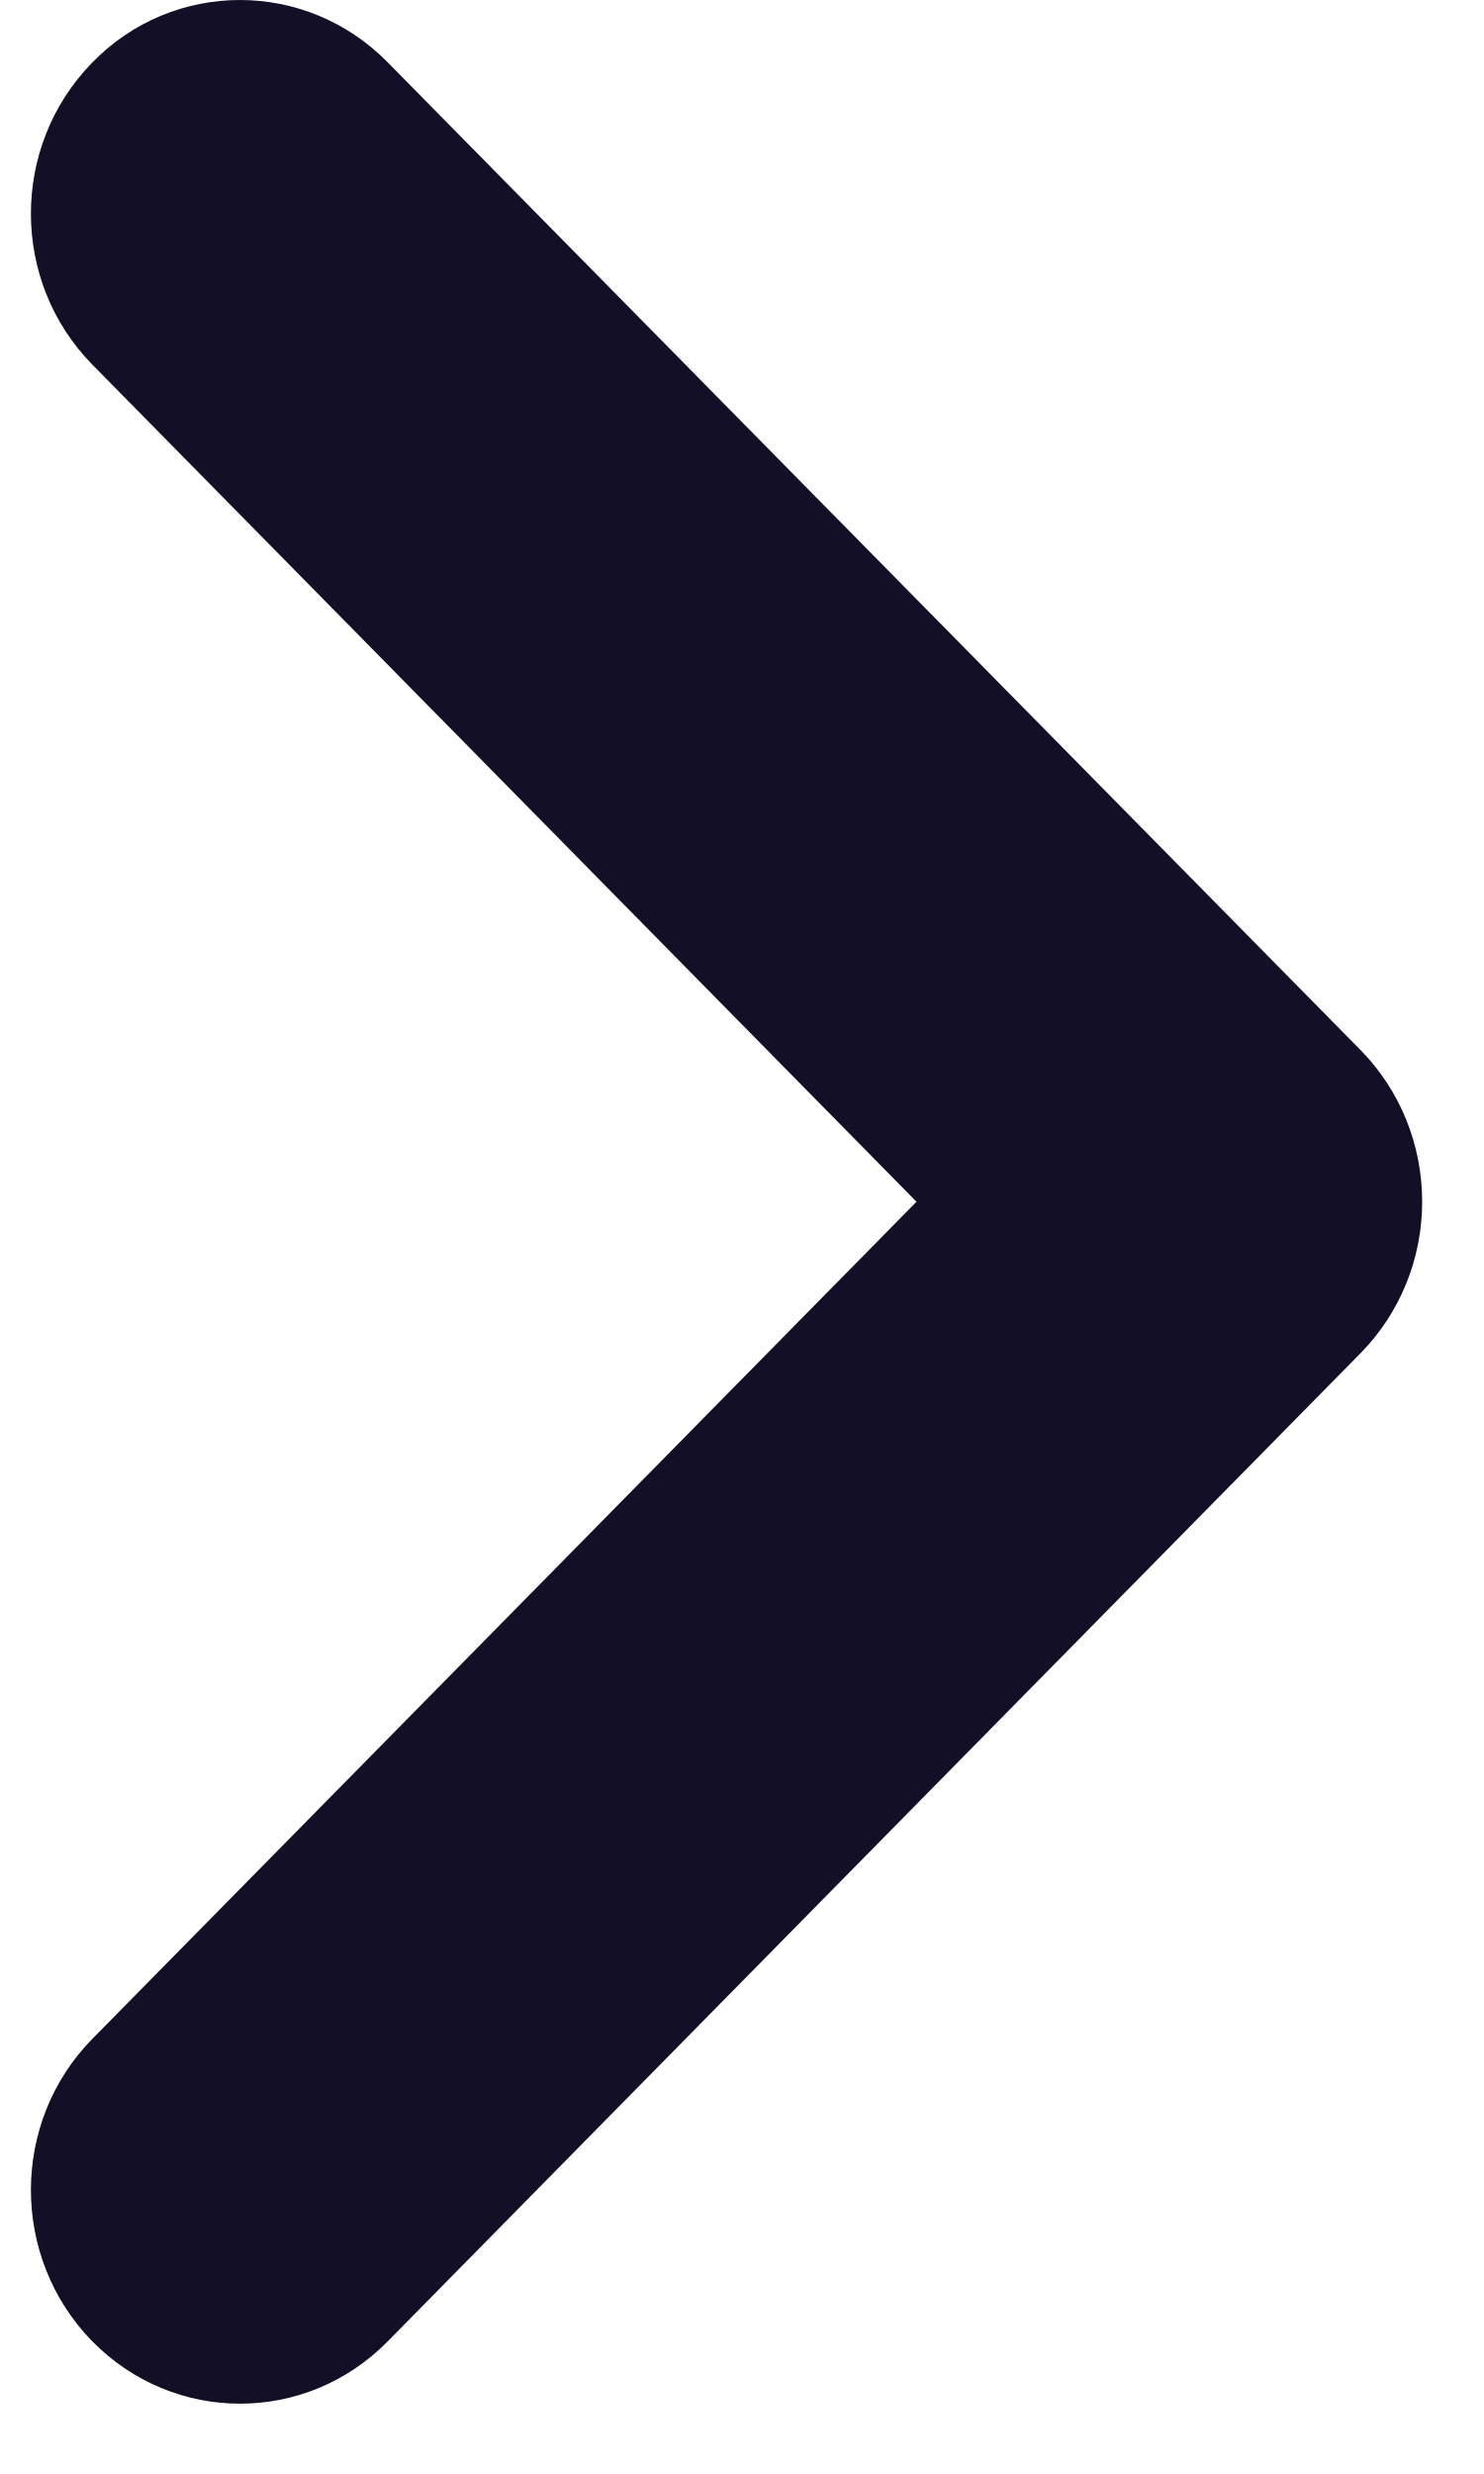
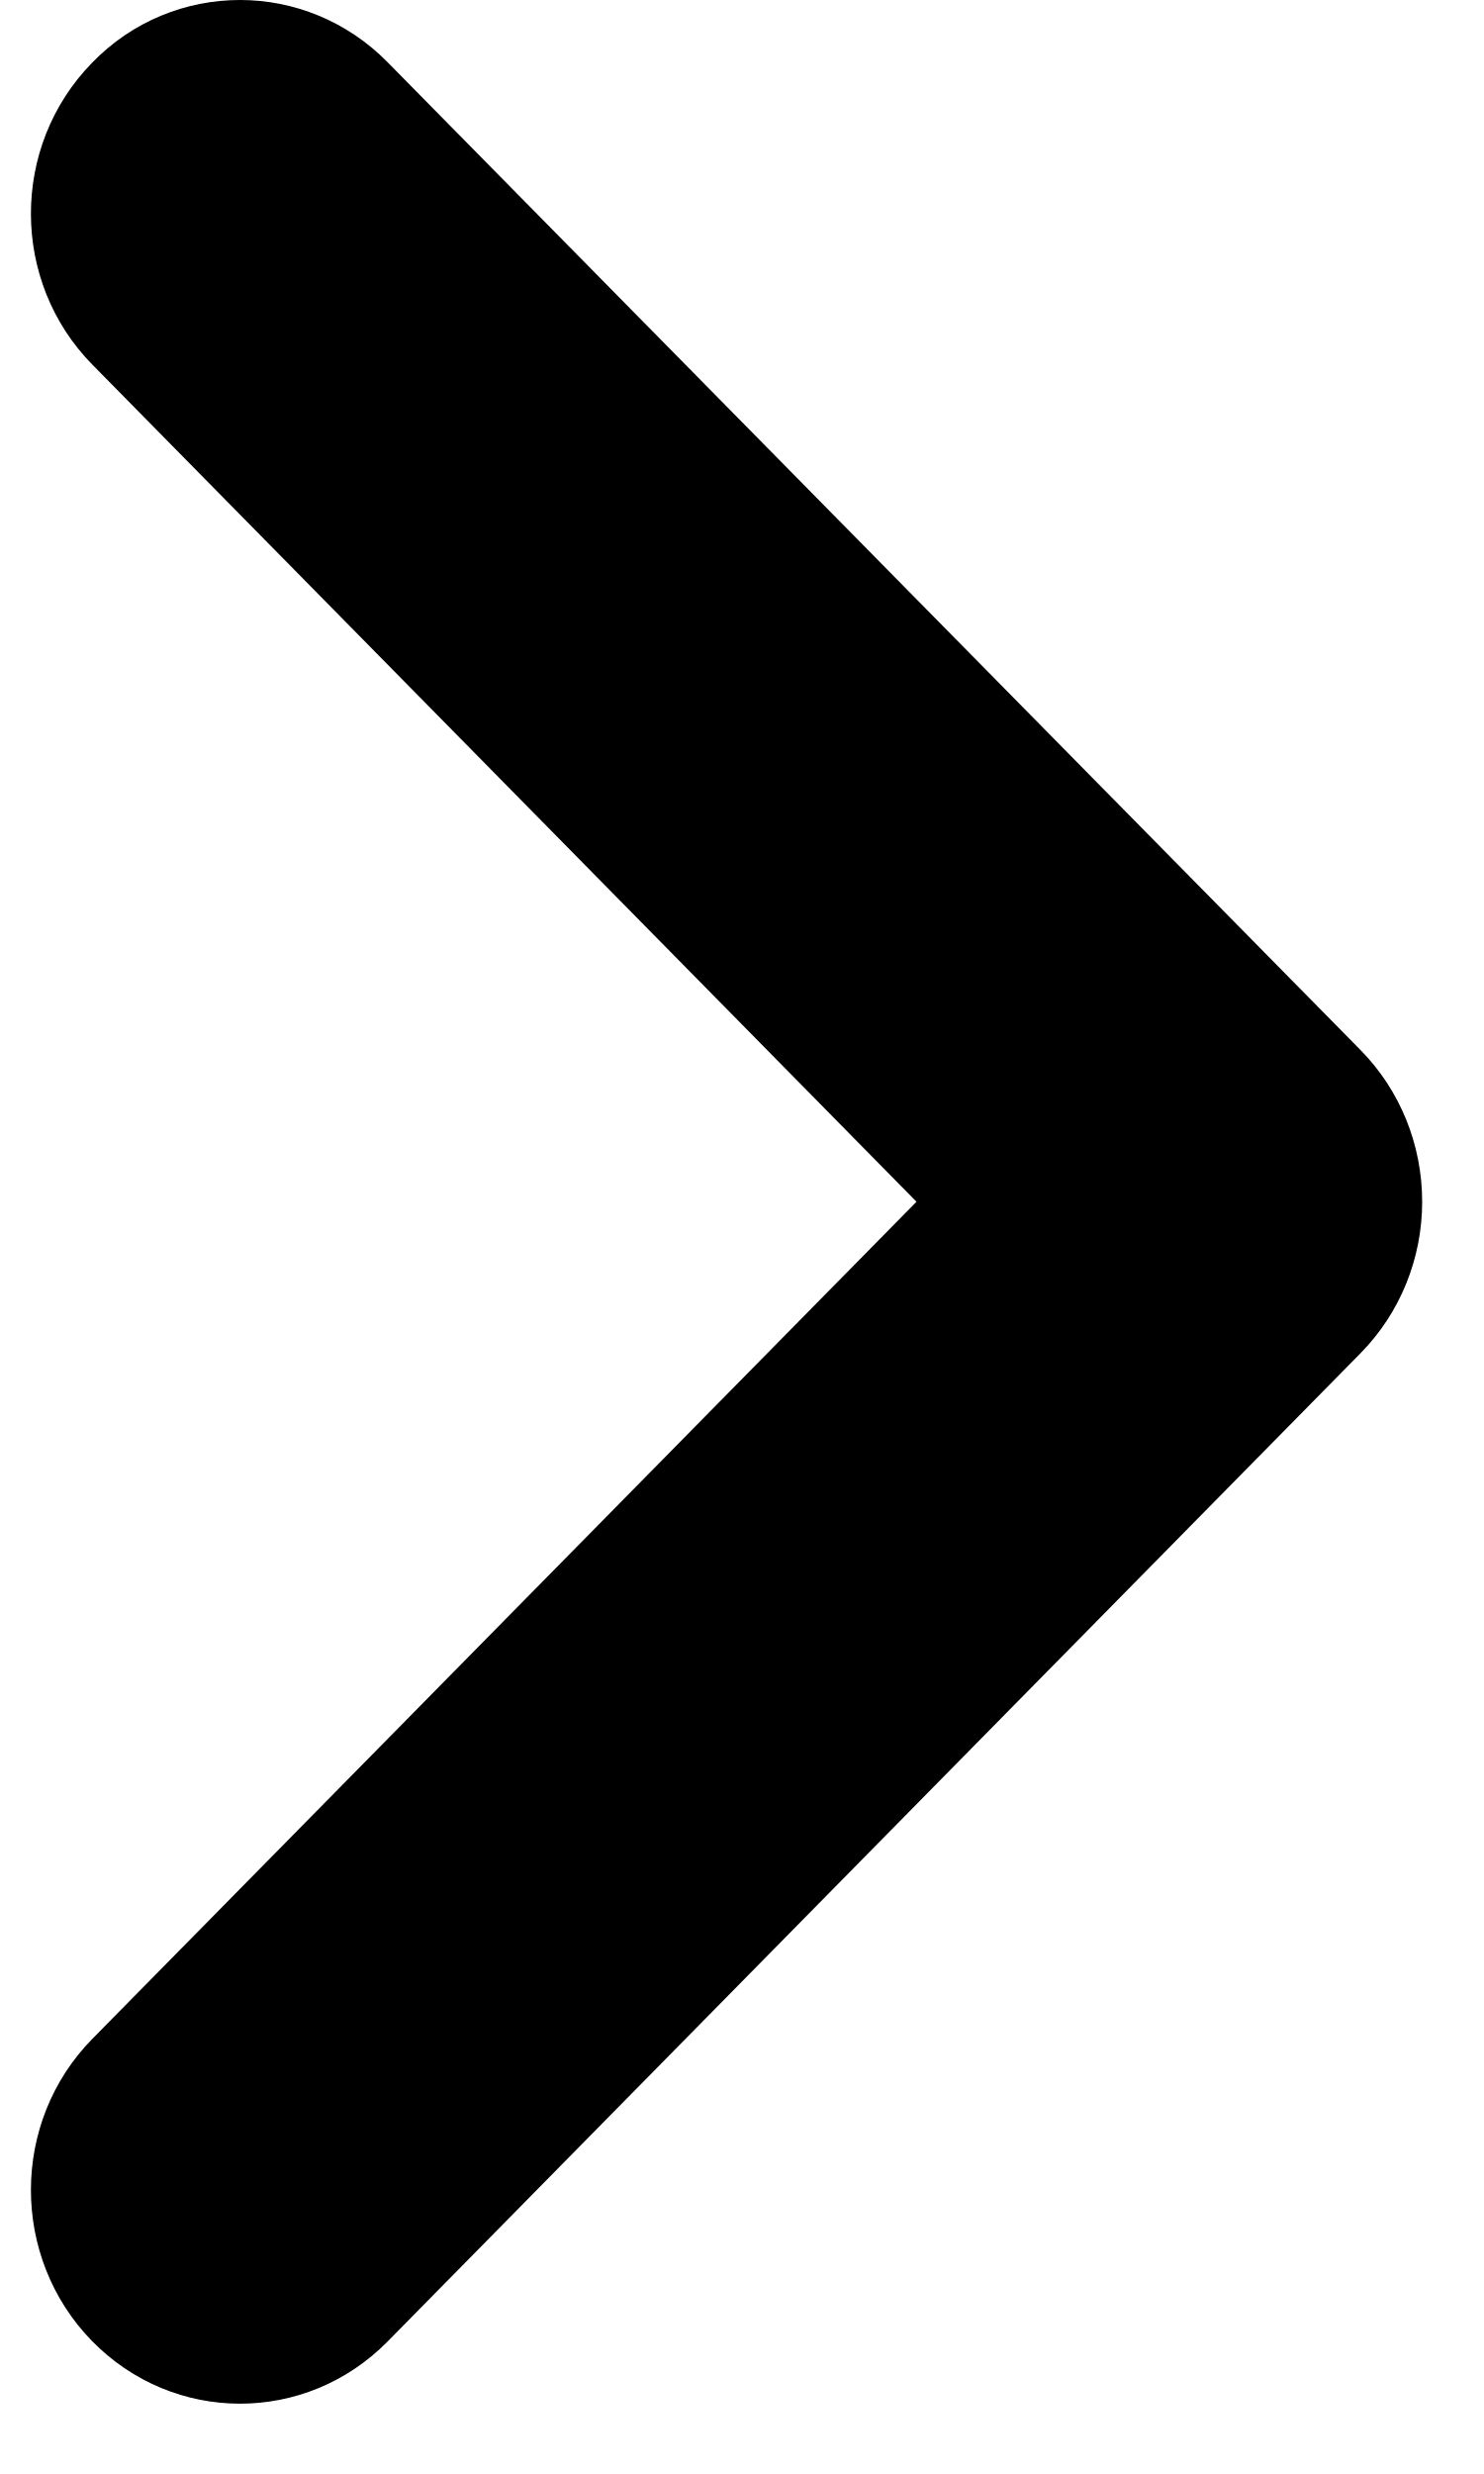
- <svg xmlns="http://www.w3.org/2000/svg" width="12" height="20" viewBox="0 0 12 20" fill="none">
-   <path d="M1.941 -5.45569e-05C2.372 -5.45569e-05 2.805 0.168 3.135 0.504L11.004 8.491C11.322 8.815 11.5 9.255 11.5 9.715C11.5 10.173 11.322 10.613 11.004 10.937L3.135 18.928C2.474 19.6 1.404 19.6 0.743 18.924C0.084 18.247 0.086 17.154 0.747 16.482L7.411 9.715L0.747 2.948C0.086 2.276 0.084 1.185 0.743 0.509C1.072 0.168 1.508 -5.45569e-05 1.941 -5.45569e-05" fill="#130F26" />
+ <svg xmlns="http://www.w3.org/2000/svg" width="12" height="20" viewBox="0 0 12 20" fill="currentColor">
+   <path d="M1.941 -5.45569e-05C2.372 -5.45569e-05 2.805 0.168 3.135 0.504L11.004 8.491C11.322 8.815 11.5 9.255 11.5 9.715C11.5 10.173 11.322 10.613 11.004 10.937L3.135 18.928C2.474 19.6 1.404 19.6 0.743 18.924C0.084 18.247 0.086 17.154 0.747 16.482L7.411 9.715L0.747 2.948C0.086 2.276 0.084 1.185 0.743 0.509C1.072 0.168 1.508 -5.45569e-05 1.941 -5.45569e-05" fill="currentColor" />
</svg>
